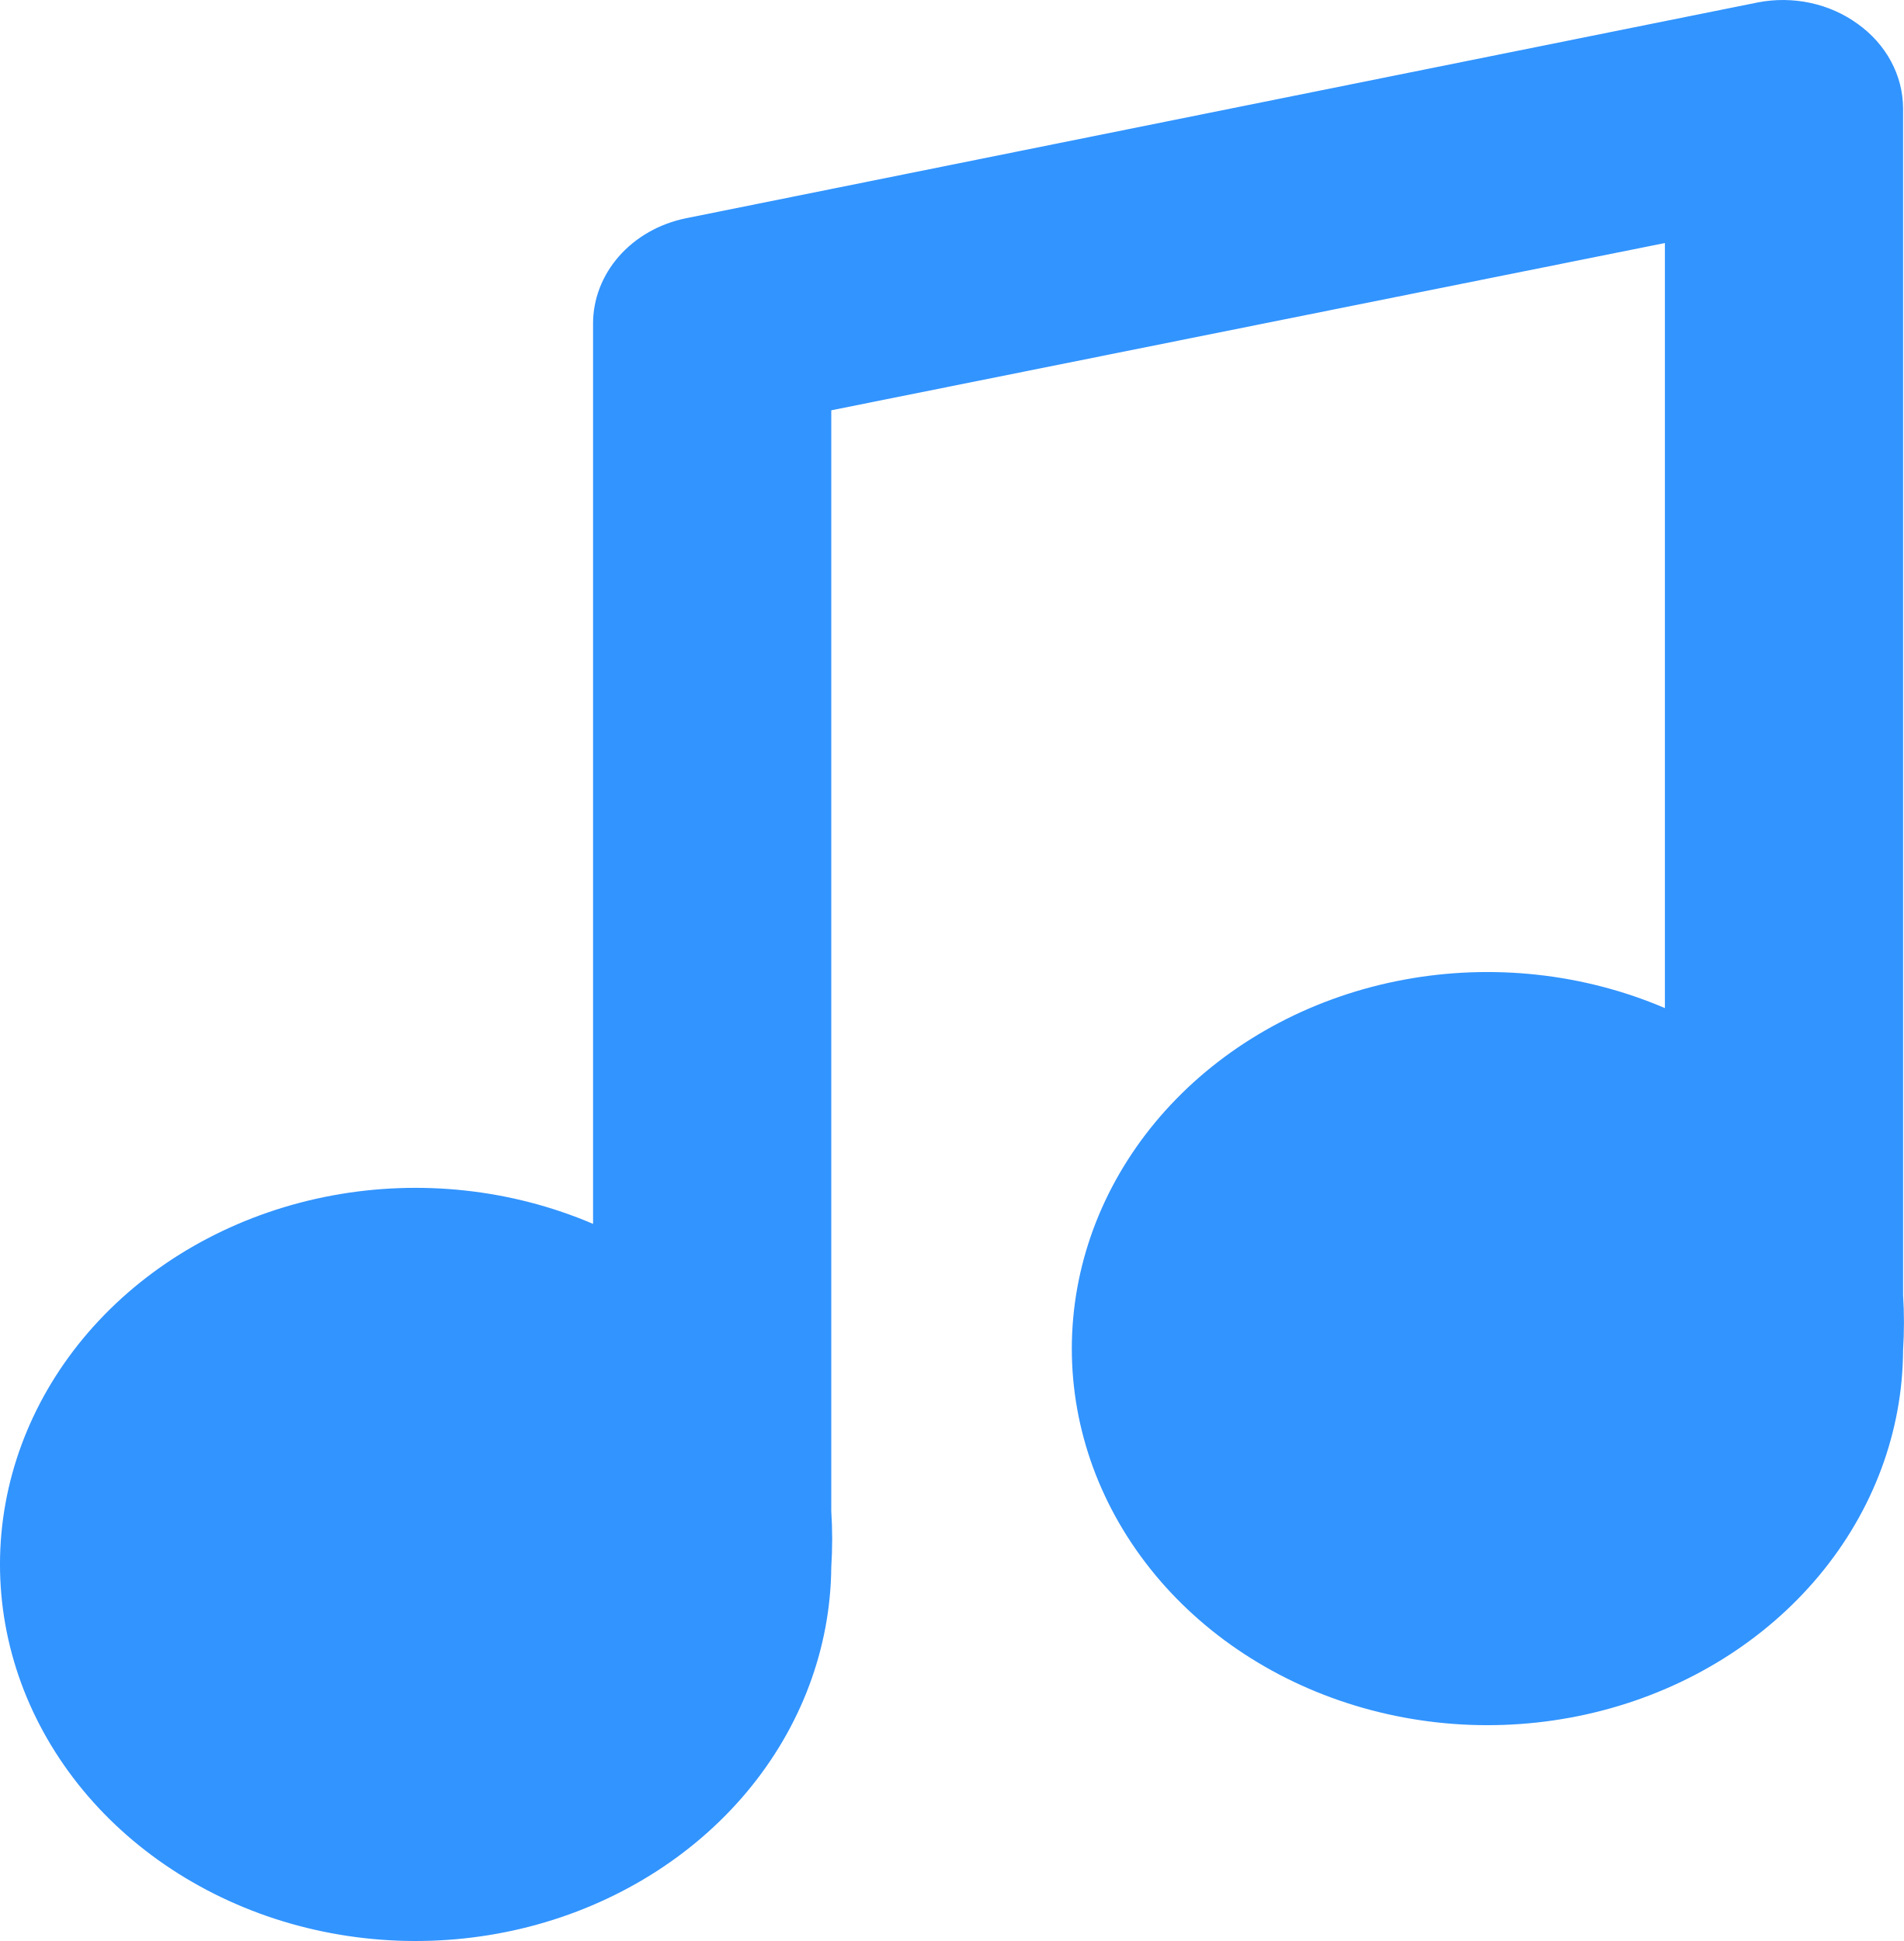
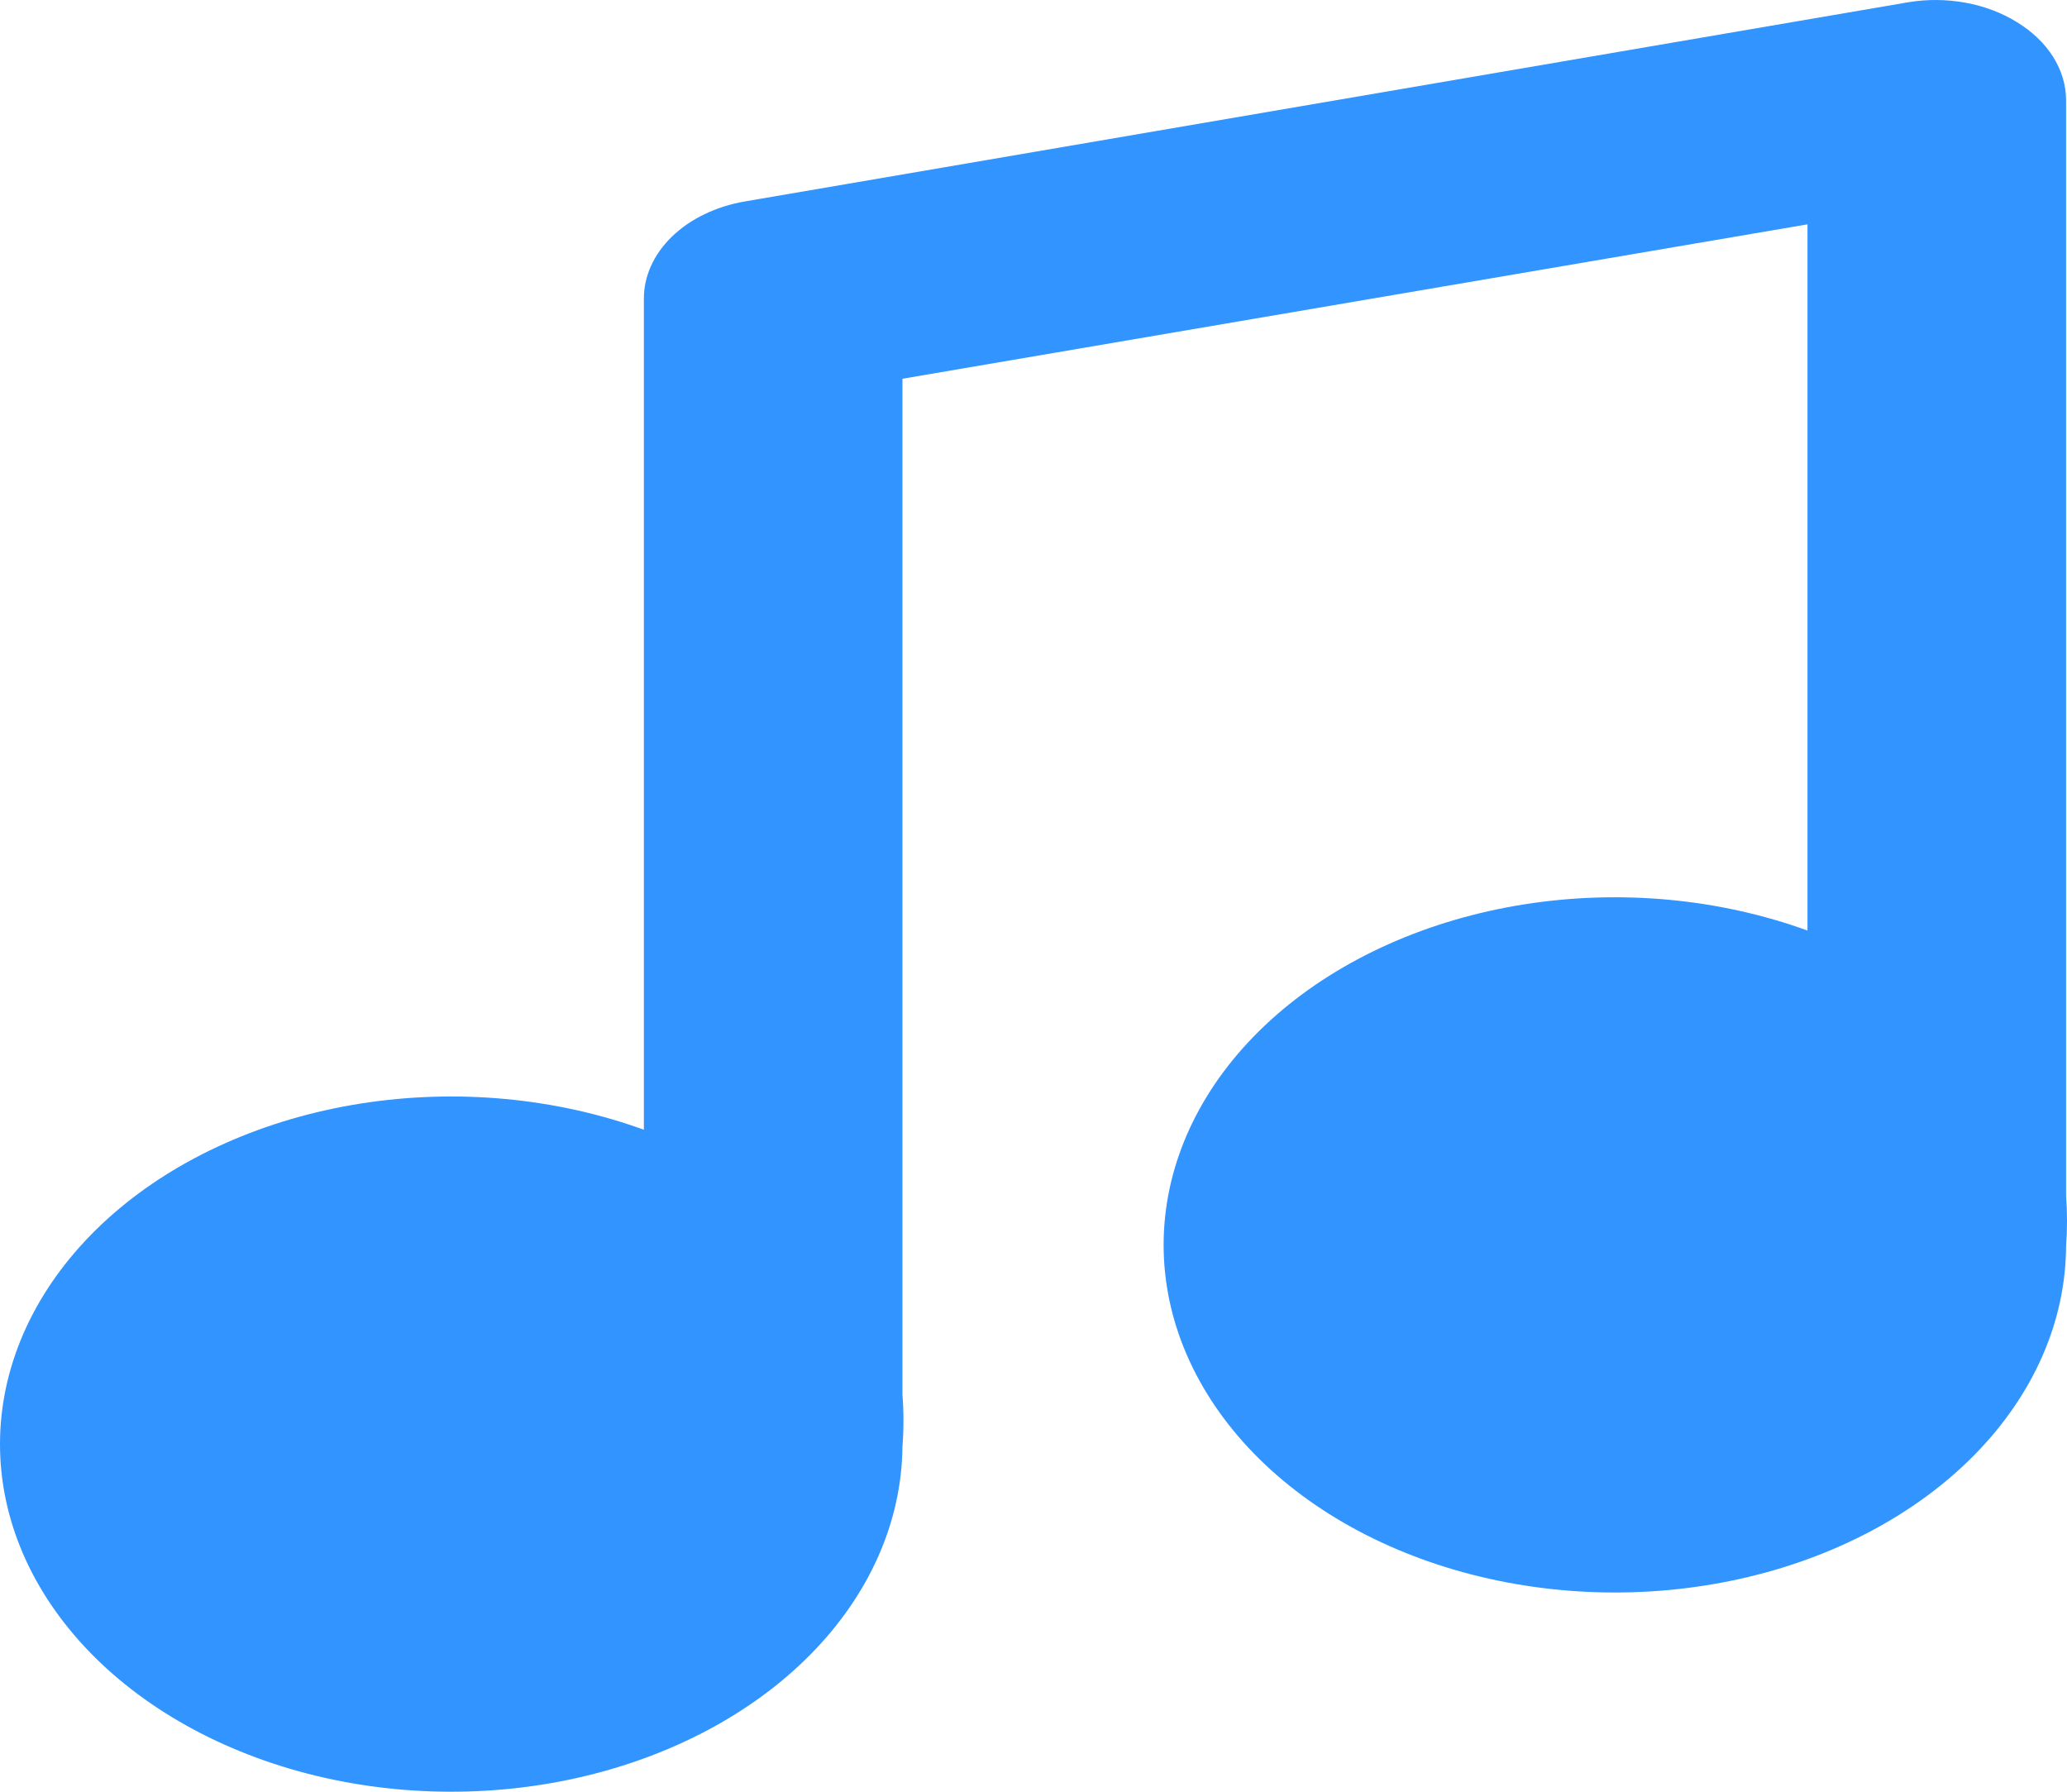
- <svg xmlns="http://www.w3.org/2000/svg" width="51" height="52" viewBox="0 0 51 52" fill="none">
-   <path d="M50.977 34.696V2.898C50.975 2.464 50.865 2.036 50.655 1.645C50.445 1.255 50.141 0.912 49.765 0.643C49.394 0.372 48.961 0.179 48.498 0.079C48.034 -0.021 47.551 -0.026 47.085 0.065L18.375 5.847C17.666 5.991 17.033 6.351 16.58 6.866C16.128 7.381 15.883 8.021 15.886 8.68V32.788C13.709 31.857 11.256 31.59 8.897 32.028C6.538 32.467 4.399 33.586 2.802 35.219C1.204 36.853 0.234 38.911 0.037 41.086C-0.16 43.261 0.427 45.435 1.709 47.282C2.991 49.13 4.9 50.55 7.148 51.332C9.397 52.113 11.865 52.212 14.181 51.615C16.497 51.017 18.537 49.755 19.995 48.019C21.453 46.282 22.25 44.163 22.267 41.981C22.299 41.48 22.299 40.978 22.267 40.478V10.992L44.597 6.511V27.007C42.418 26.075 39.964 25.808 37.604 26.247C35.243 26.687 33.104 27.808 31.507 29.443C29.91 31.078 28.942 33.139 28.747 35.315C28.552 37.492 29.142 39.666 30.428 41.513C31.714 43.36 33.626 44.779 35.877 45.556C38.129 46.334 40.598 46.429 42.914 45.827C45.231 45.225 47.269 43.958 48.722 42.217C50.176 40.476 50.968 38.354 50.977 36.17C51.008 35.679 51.008 35.187 50.977 34.696Z" fill="#3294FF" />
+ <svg xmlns="http://www.w3.org/2000/svg" width="60" height="52" viewBox="0 0 60 52" fill="none">
+   <path d="M59.973 34.696V2.898C59.971 2.464 59.841 2.036 59.594 1.645C59.347 1.255 58.989 0.912 58.547 0.643C58.111 0.372 57.602 0.179 57.056 0.079C56.511 -0.021 55.943 -0.026 55.395 0.065L21.617 5.847C20.783 5.991 20.039 6.351 19.506 6.866C18.974 7.381 18.686 8.021 18.69 8.68V32.788C16.128 31.857 13.243 31.59 10.467 32.028C7.692 32.467 5.175 33.586 3.296 35.219C1.417 36.853 0.276 38.911 0.044 41.086C-0.188 43.261 0.502 45.435 2.011 47.282C3.519 49.13 5.764 50.55 8.41 51.332C11.055 52.113 13.958 52.212 16.683 51.615C19.409 51.017 21.809 49.755 23.524 48.019C25.239 46.282 26.176 44.163 26.196 41.981C26.235 41.48 26.235 40.978 26.196 40.478V10.992L52.467 6.511V27.007C49.904 26.075 47.017 25.808 44.24 26.247C41.463 26.687 38.946 27.808 37.067 29.443C35.188 31.078 34.049 33.139 33.82 35.315C33.591 37.492 34.285 39.666 35.798 41.513C37.31 43.36 39.56 44.779 42.209 45.556C44.858 46.334 47.763 46.429 50.488 45.827C53.212 45.225 55.61 43.958 57.321 42.217C59.031 40.476 59.962 38.354 59.973 36.17C60.009 35.679 60.009 35.187 59.973 34.696Z" fill="#3294FF" />
</svg>
